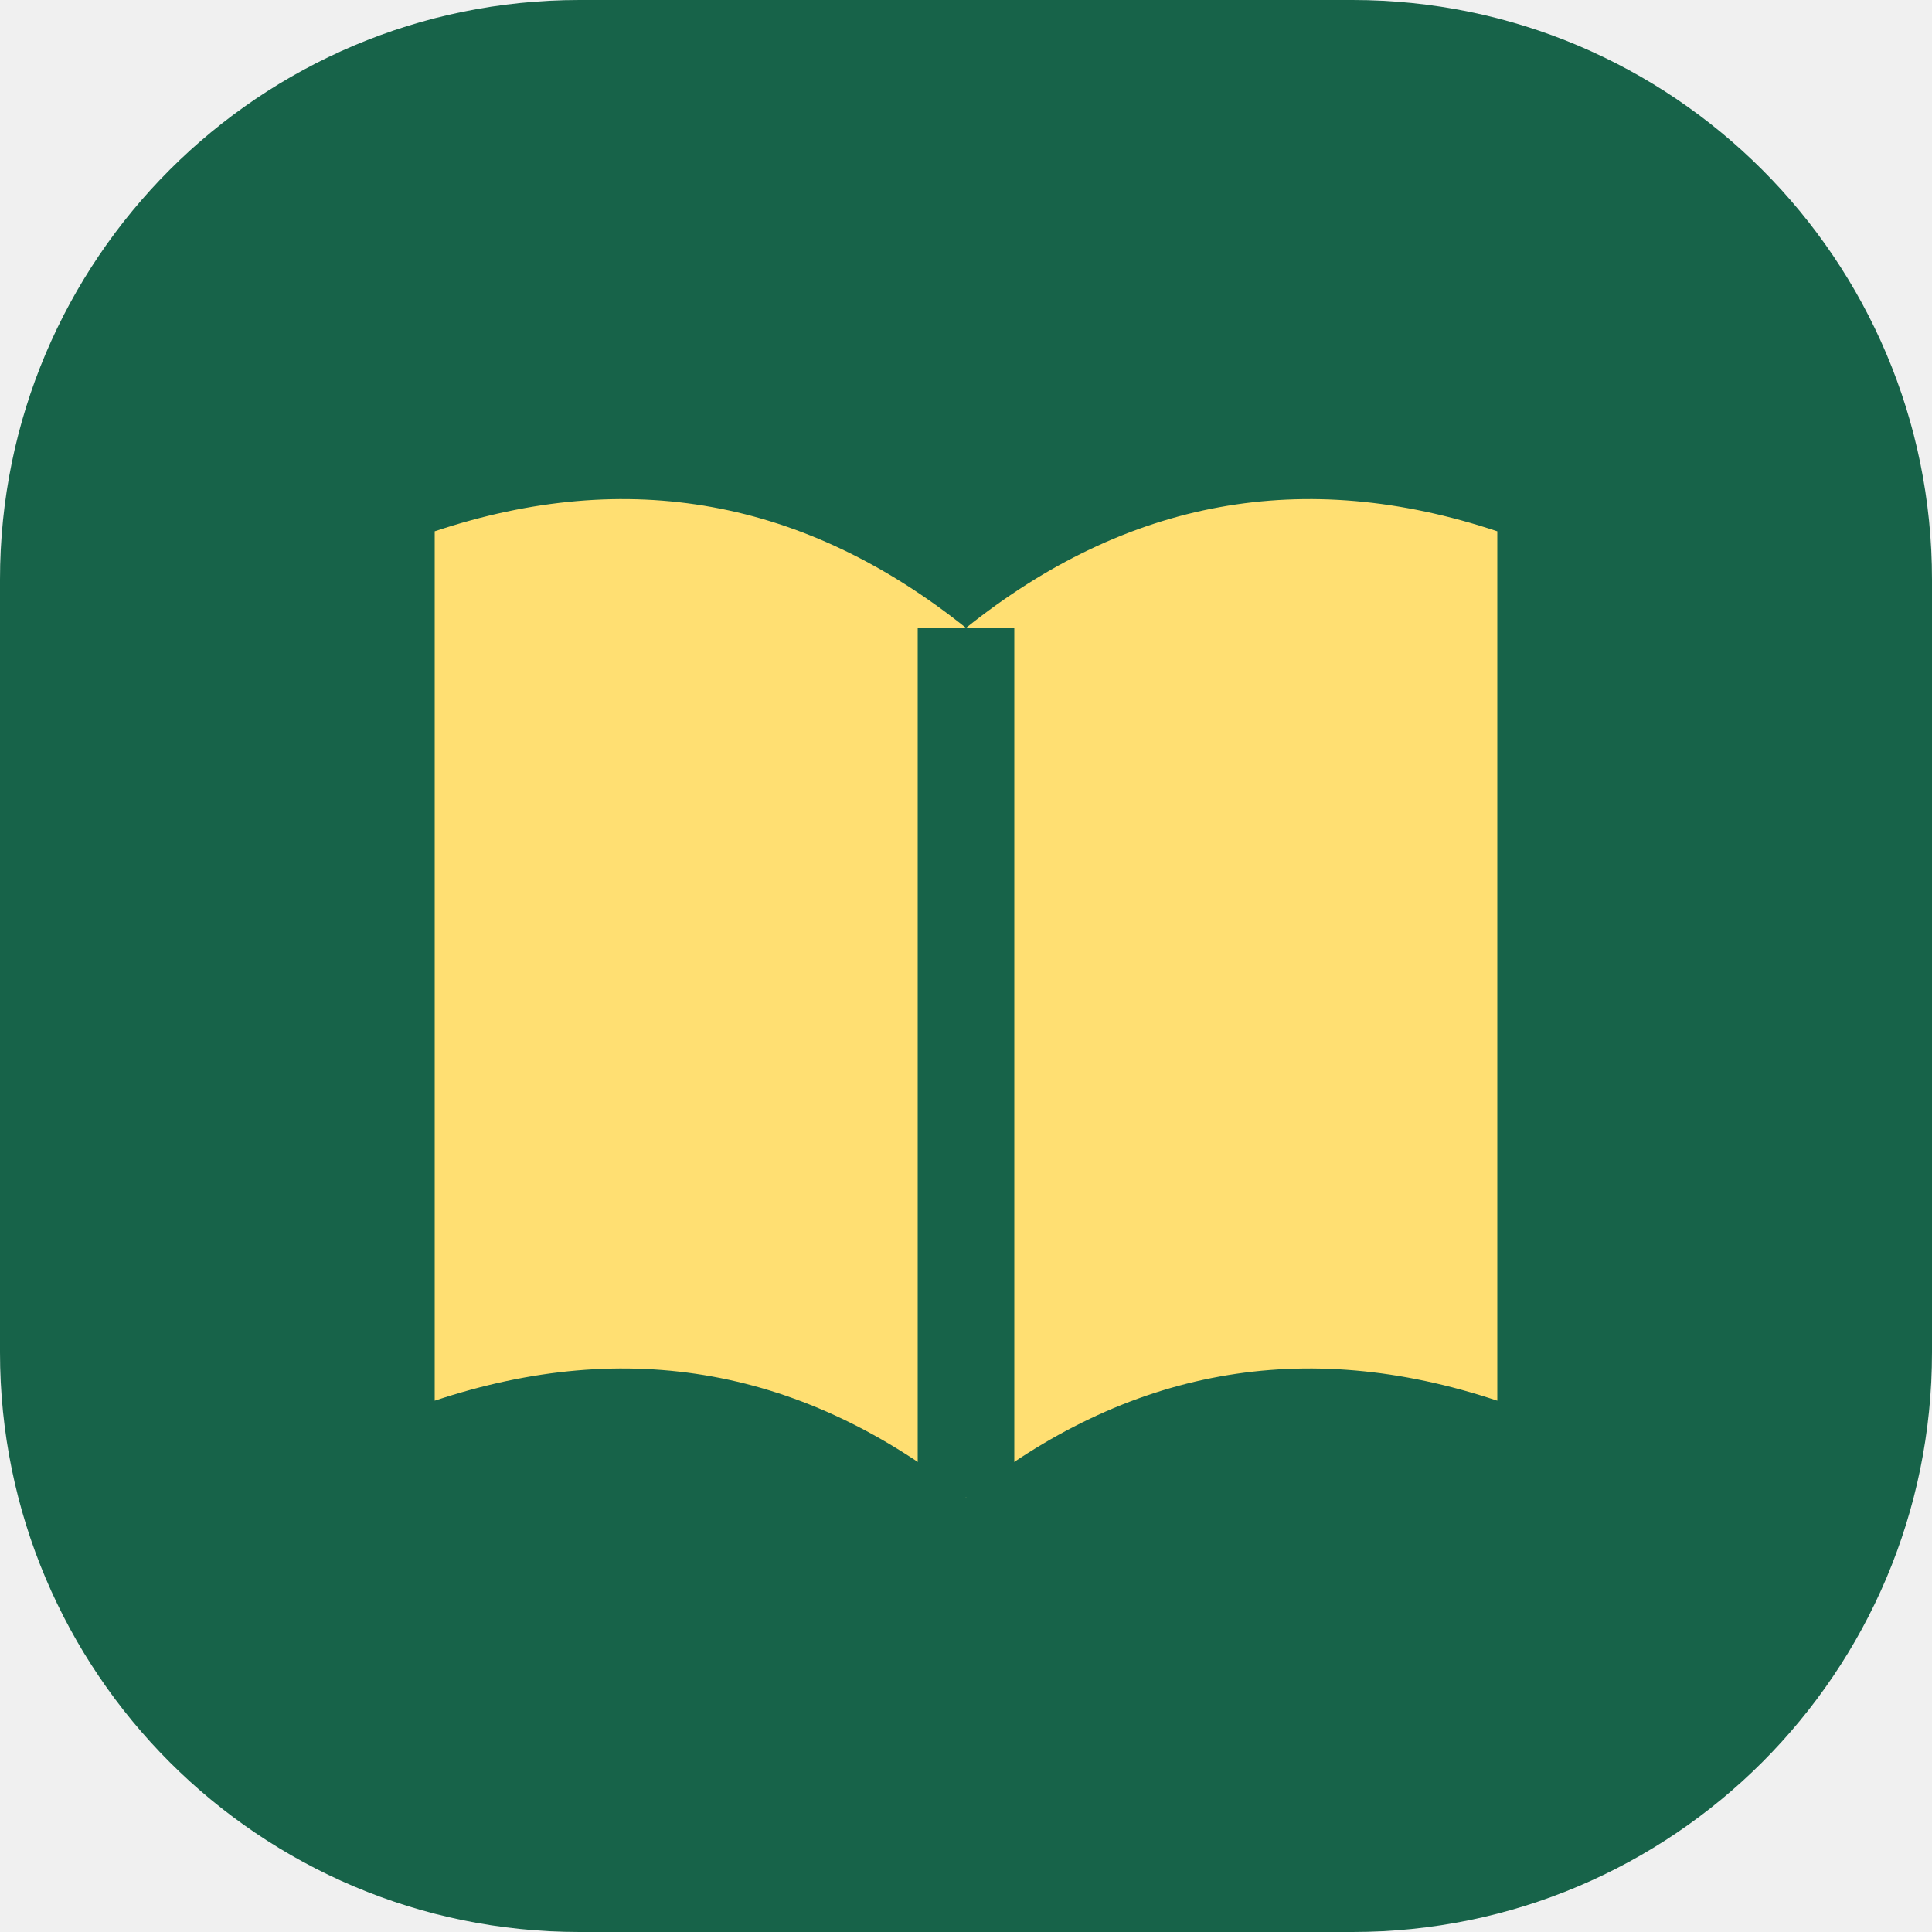
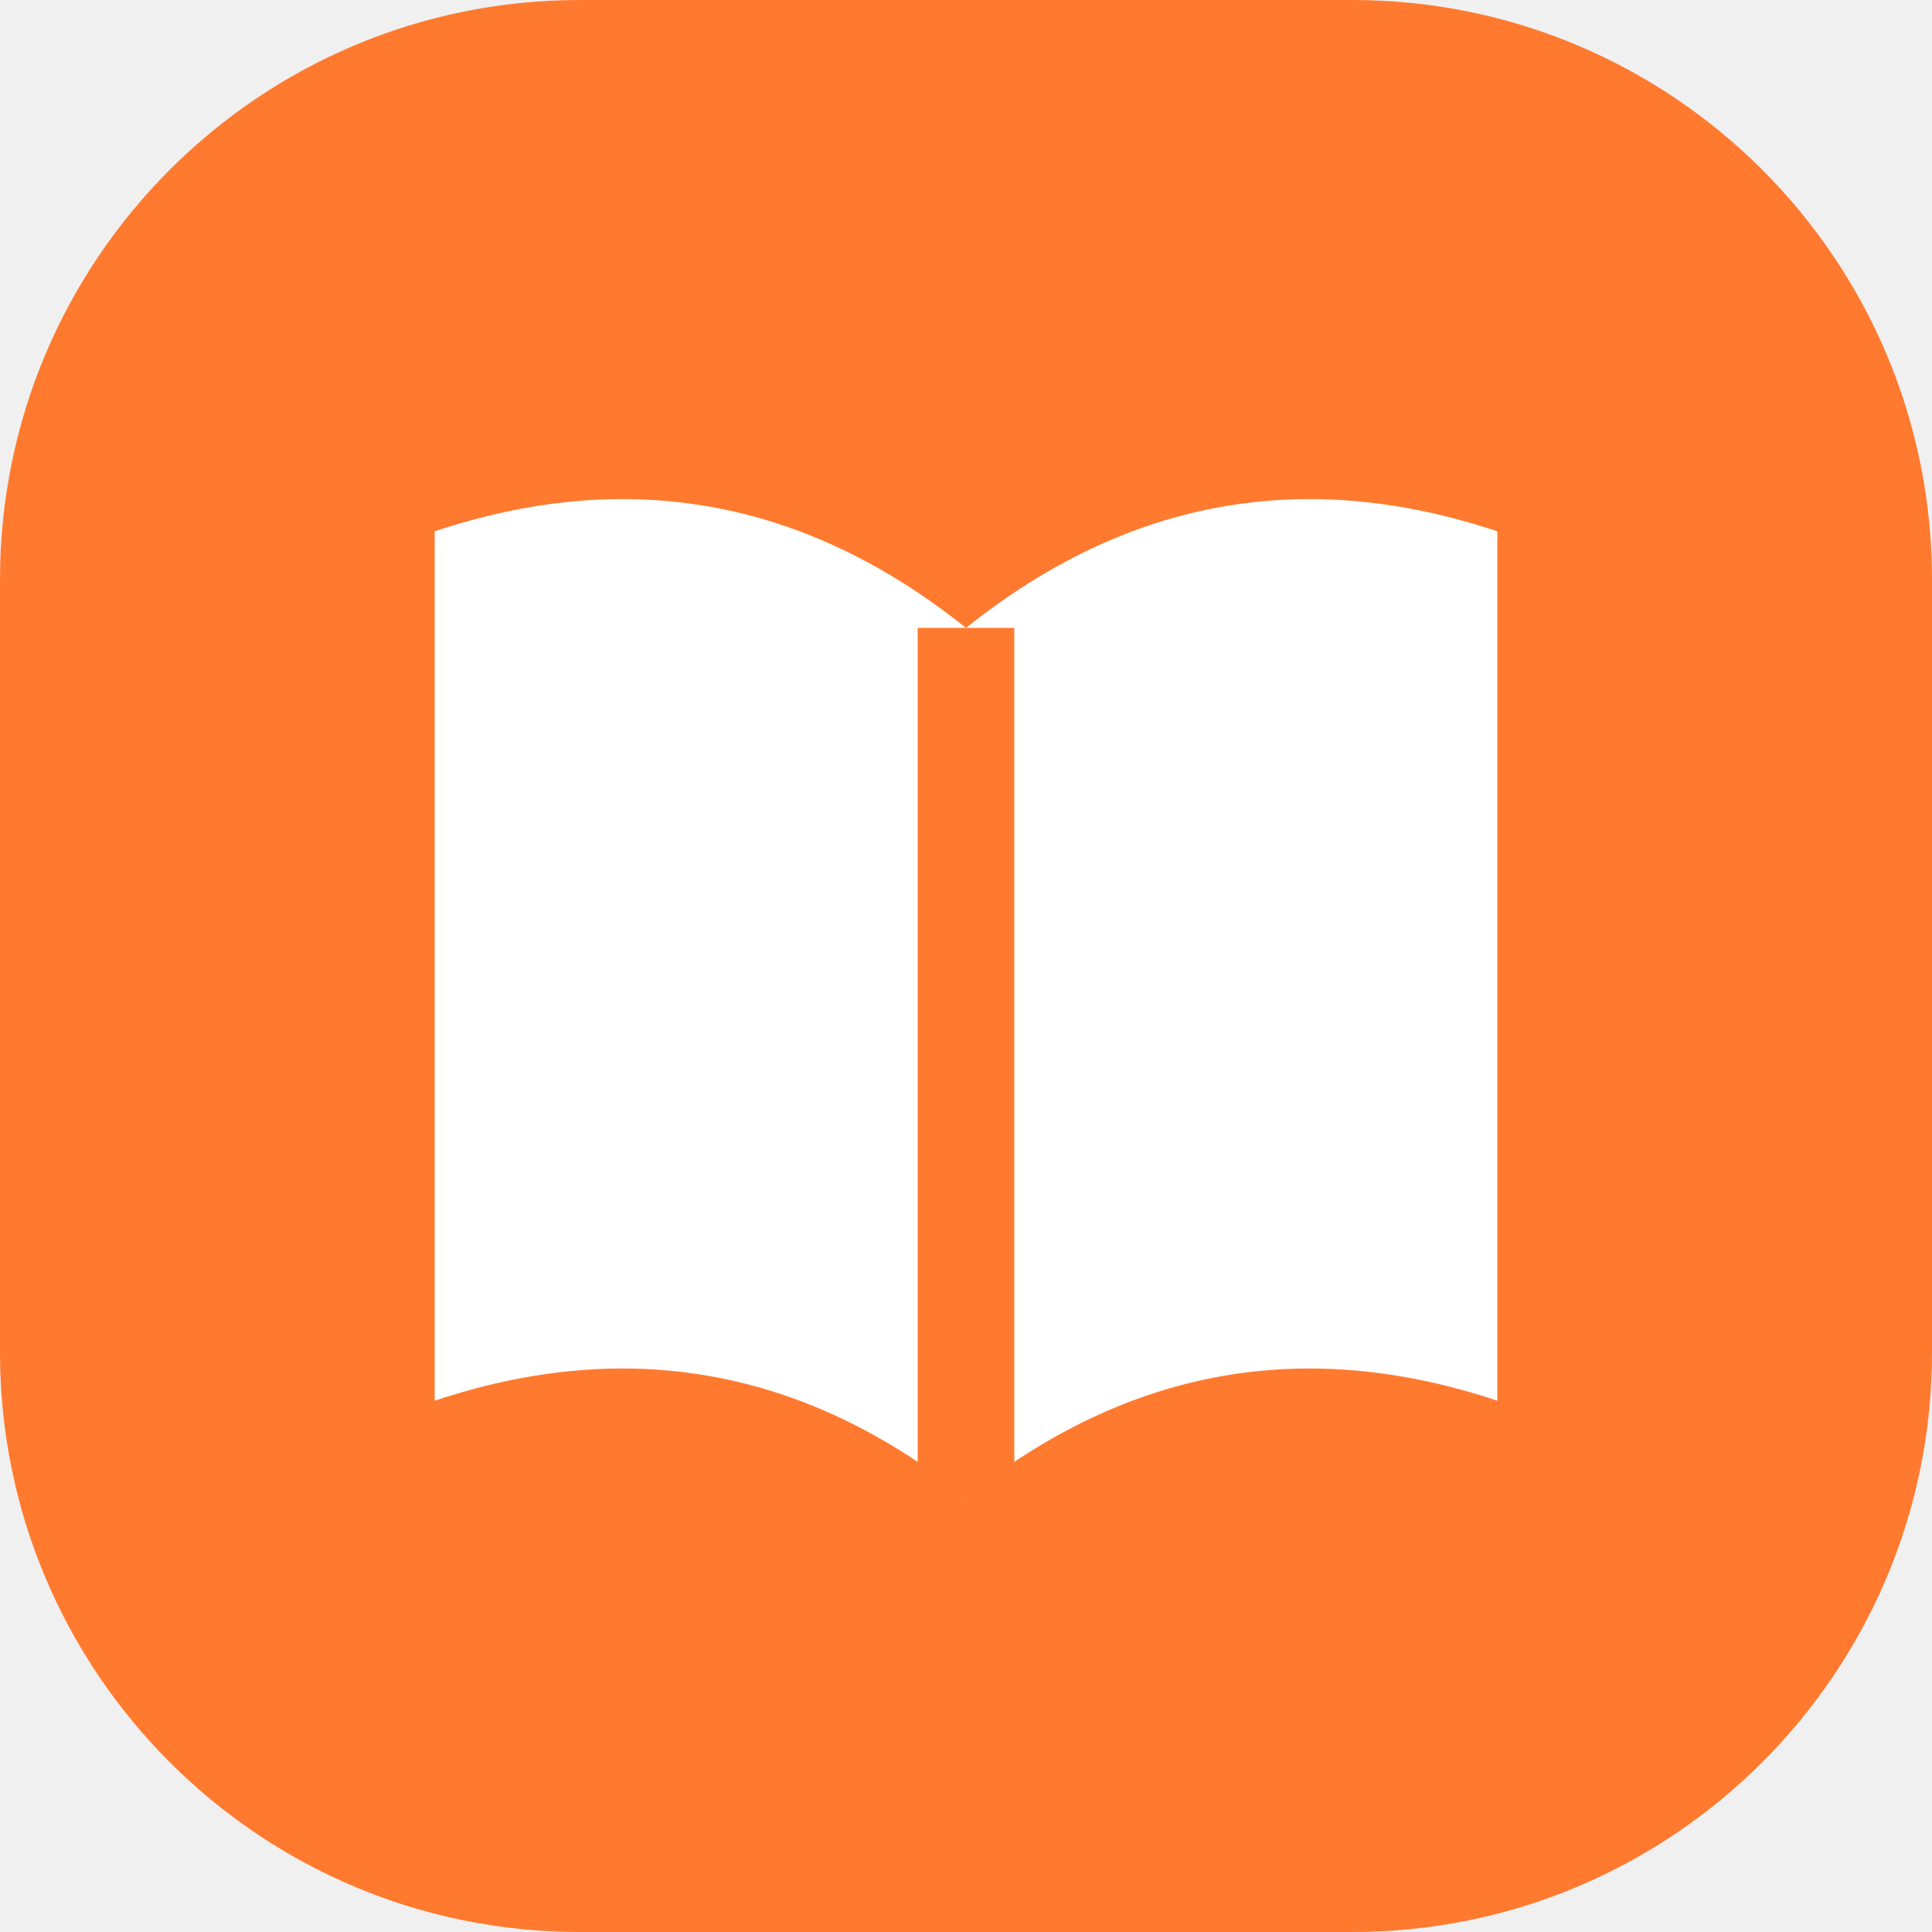
<svg xmlns="http://www.w3.org/2000/svg" viewBox="0 0 40 40">
-   <rect width="40" height="40" rx="12" fill="#176349" />
-   <path d="M9 11q6-2 11 2 5-4 11-2v18q-6-2-11 2-5-4-11-2z" fill="#ffdf72" />
-   <path d="M20 13v18" stroke="#176349" stroke-width="2" />
+   <rect width="40" height="40" rx="12" fill="#ff7a2f" />
+   <path d="M9 11q6-2 11 2 5-4 11-2v18q-6-2-11 2-5-4-11-2z" fill="#ffffff" />
+   <path d="M20 13v18" stroke="#ff7a2f" stroke-width="2" />
</svg>
